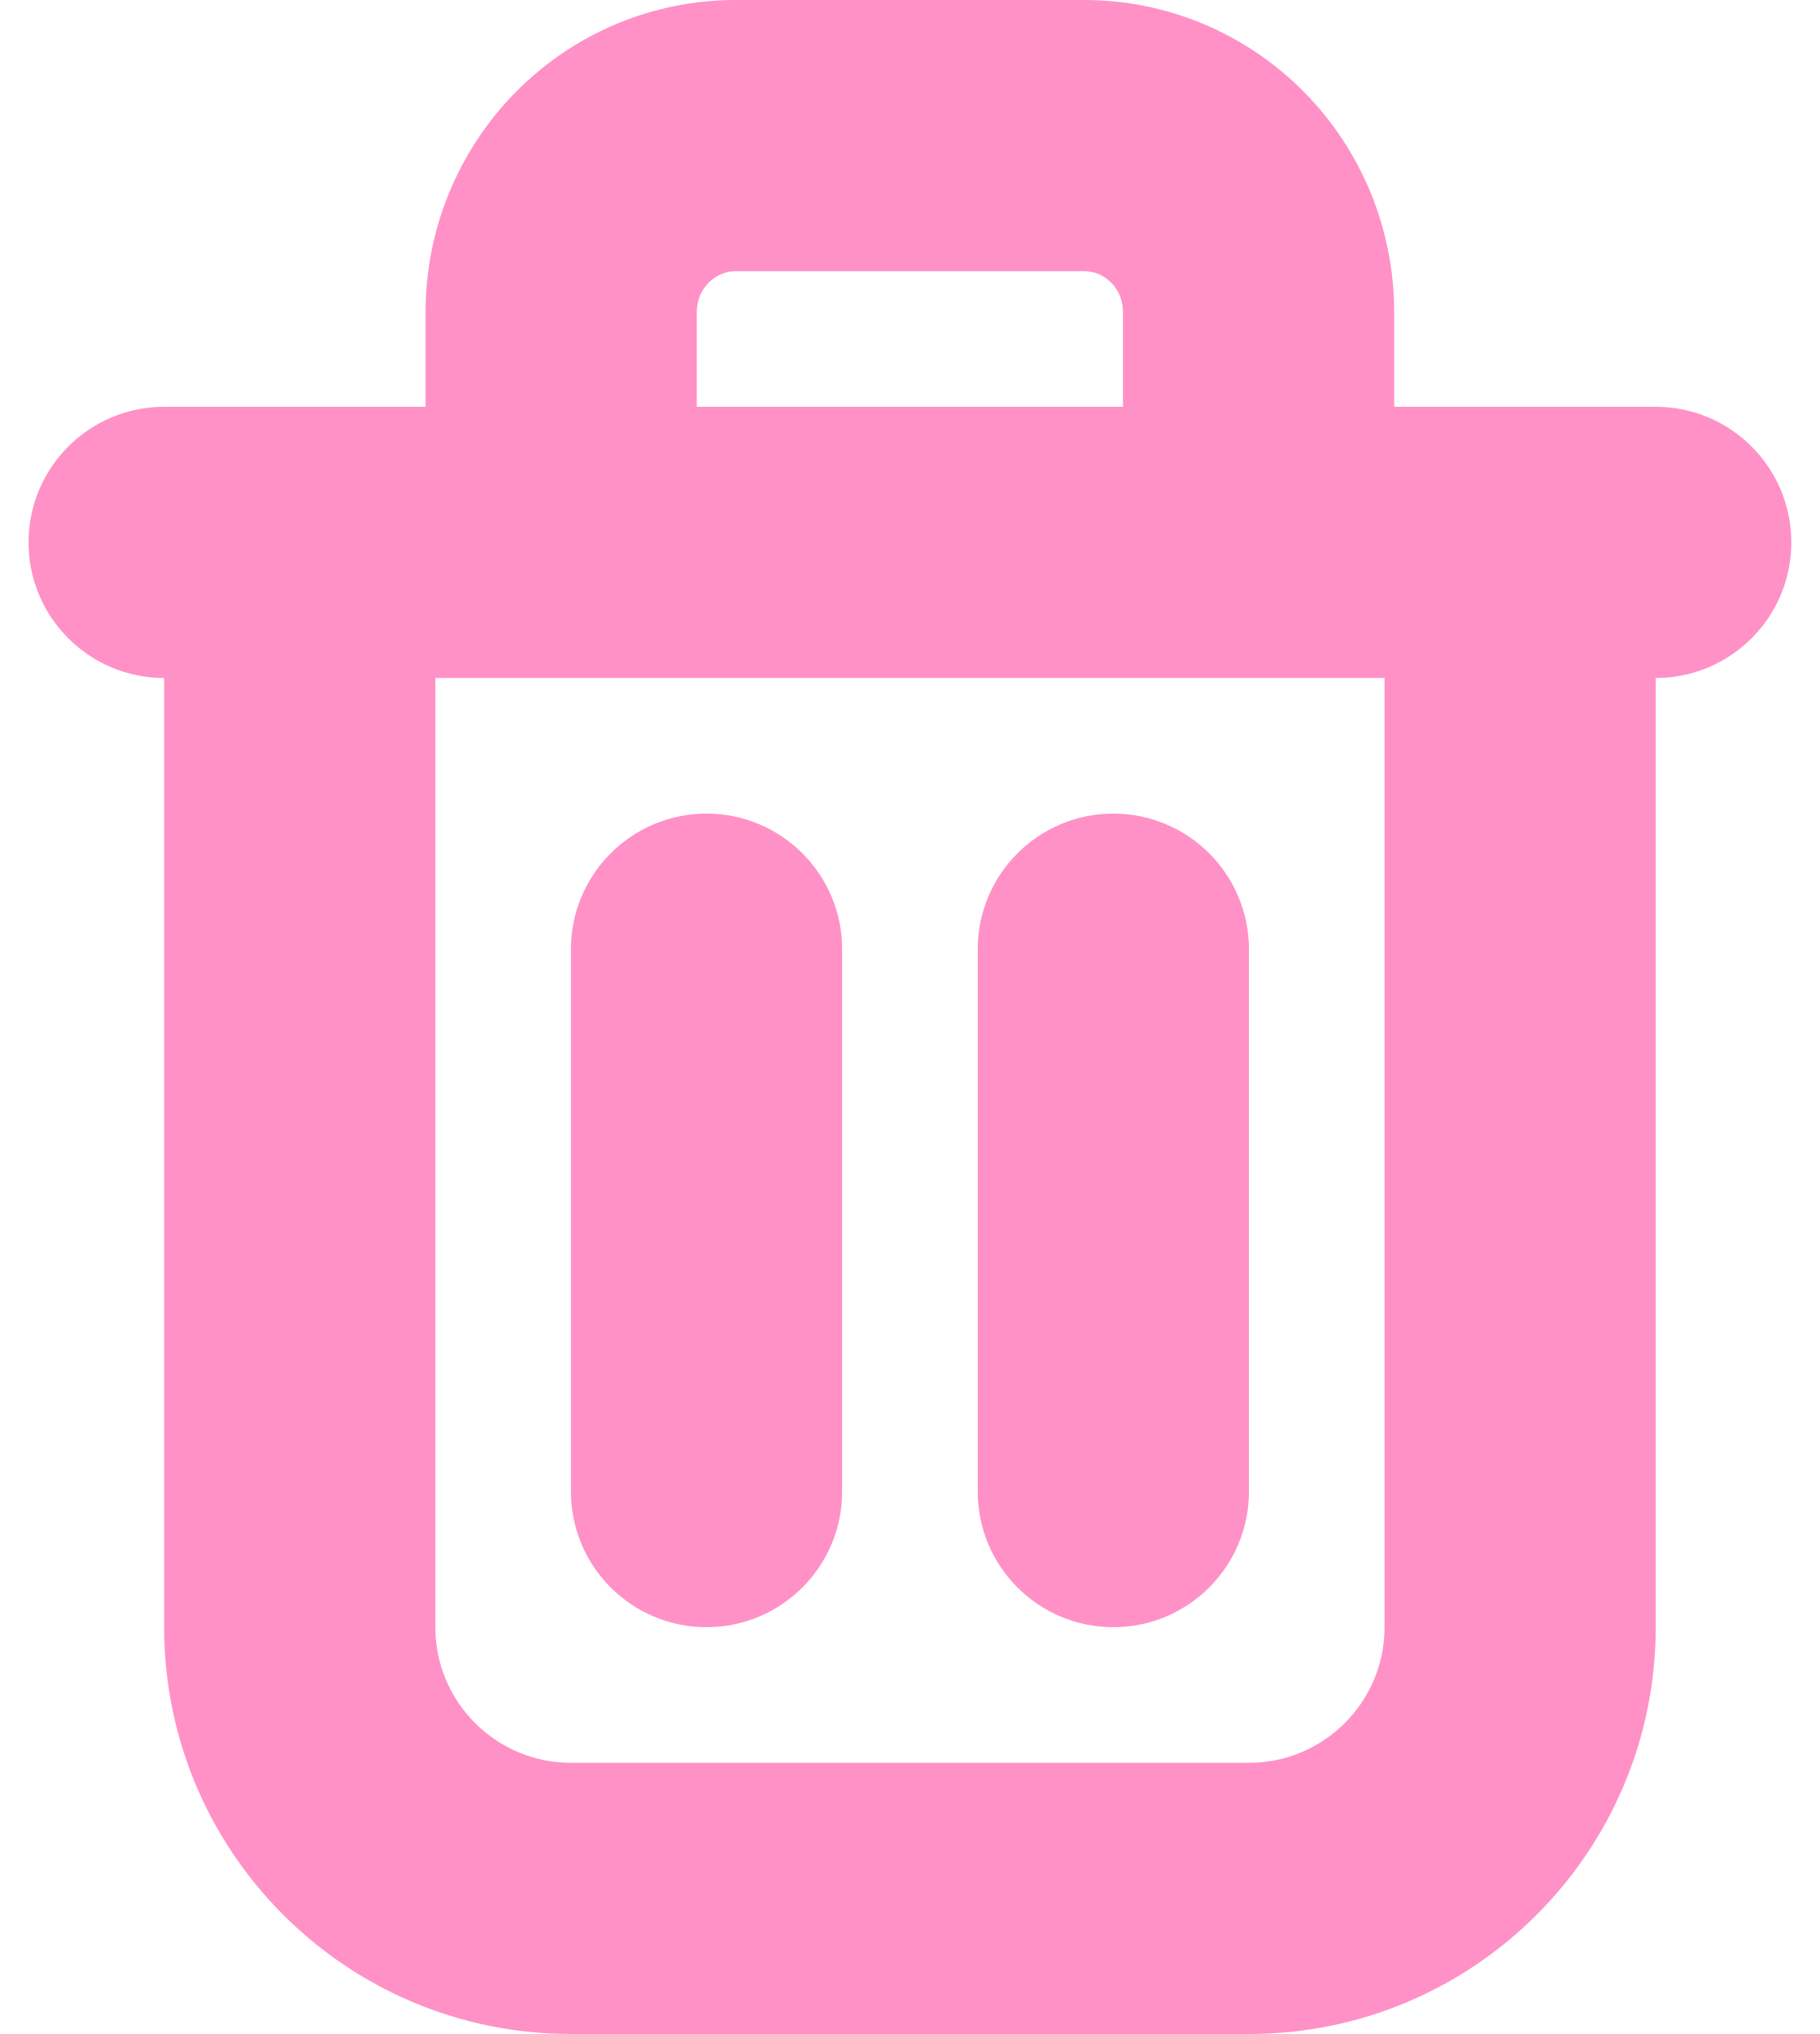
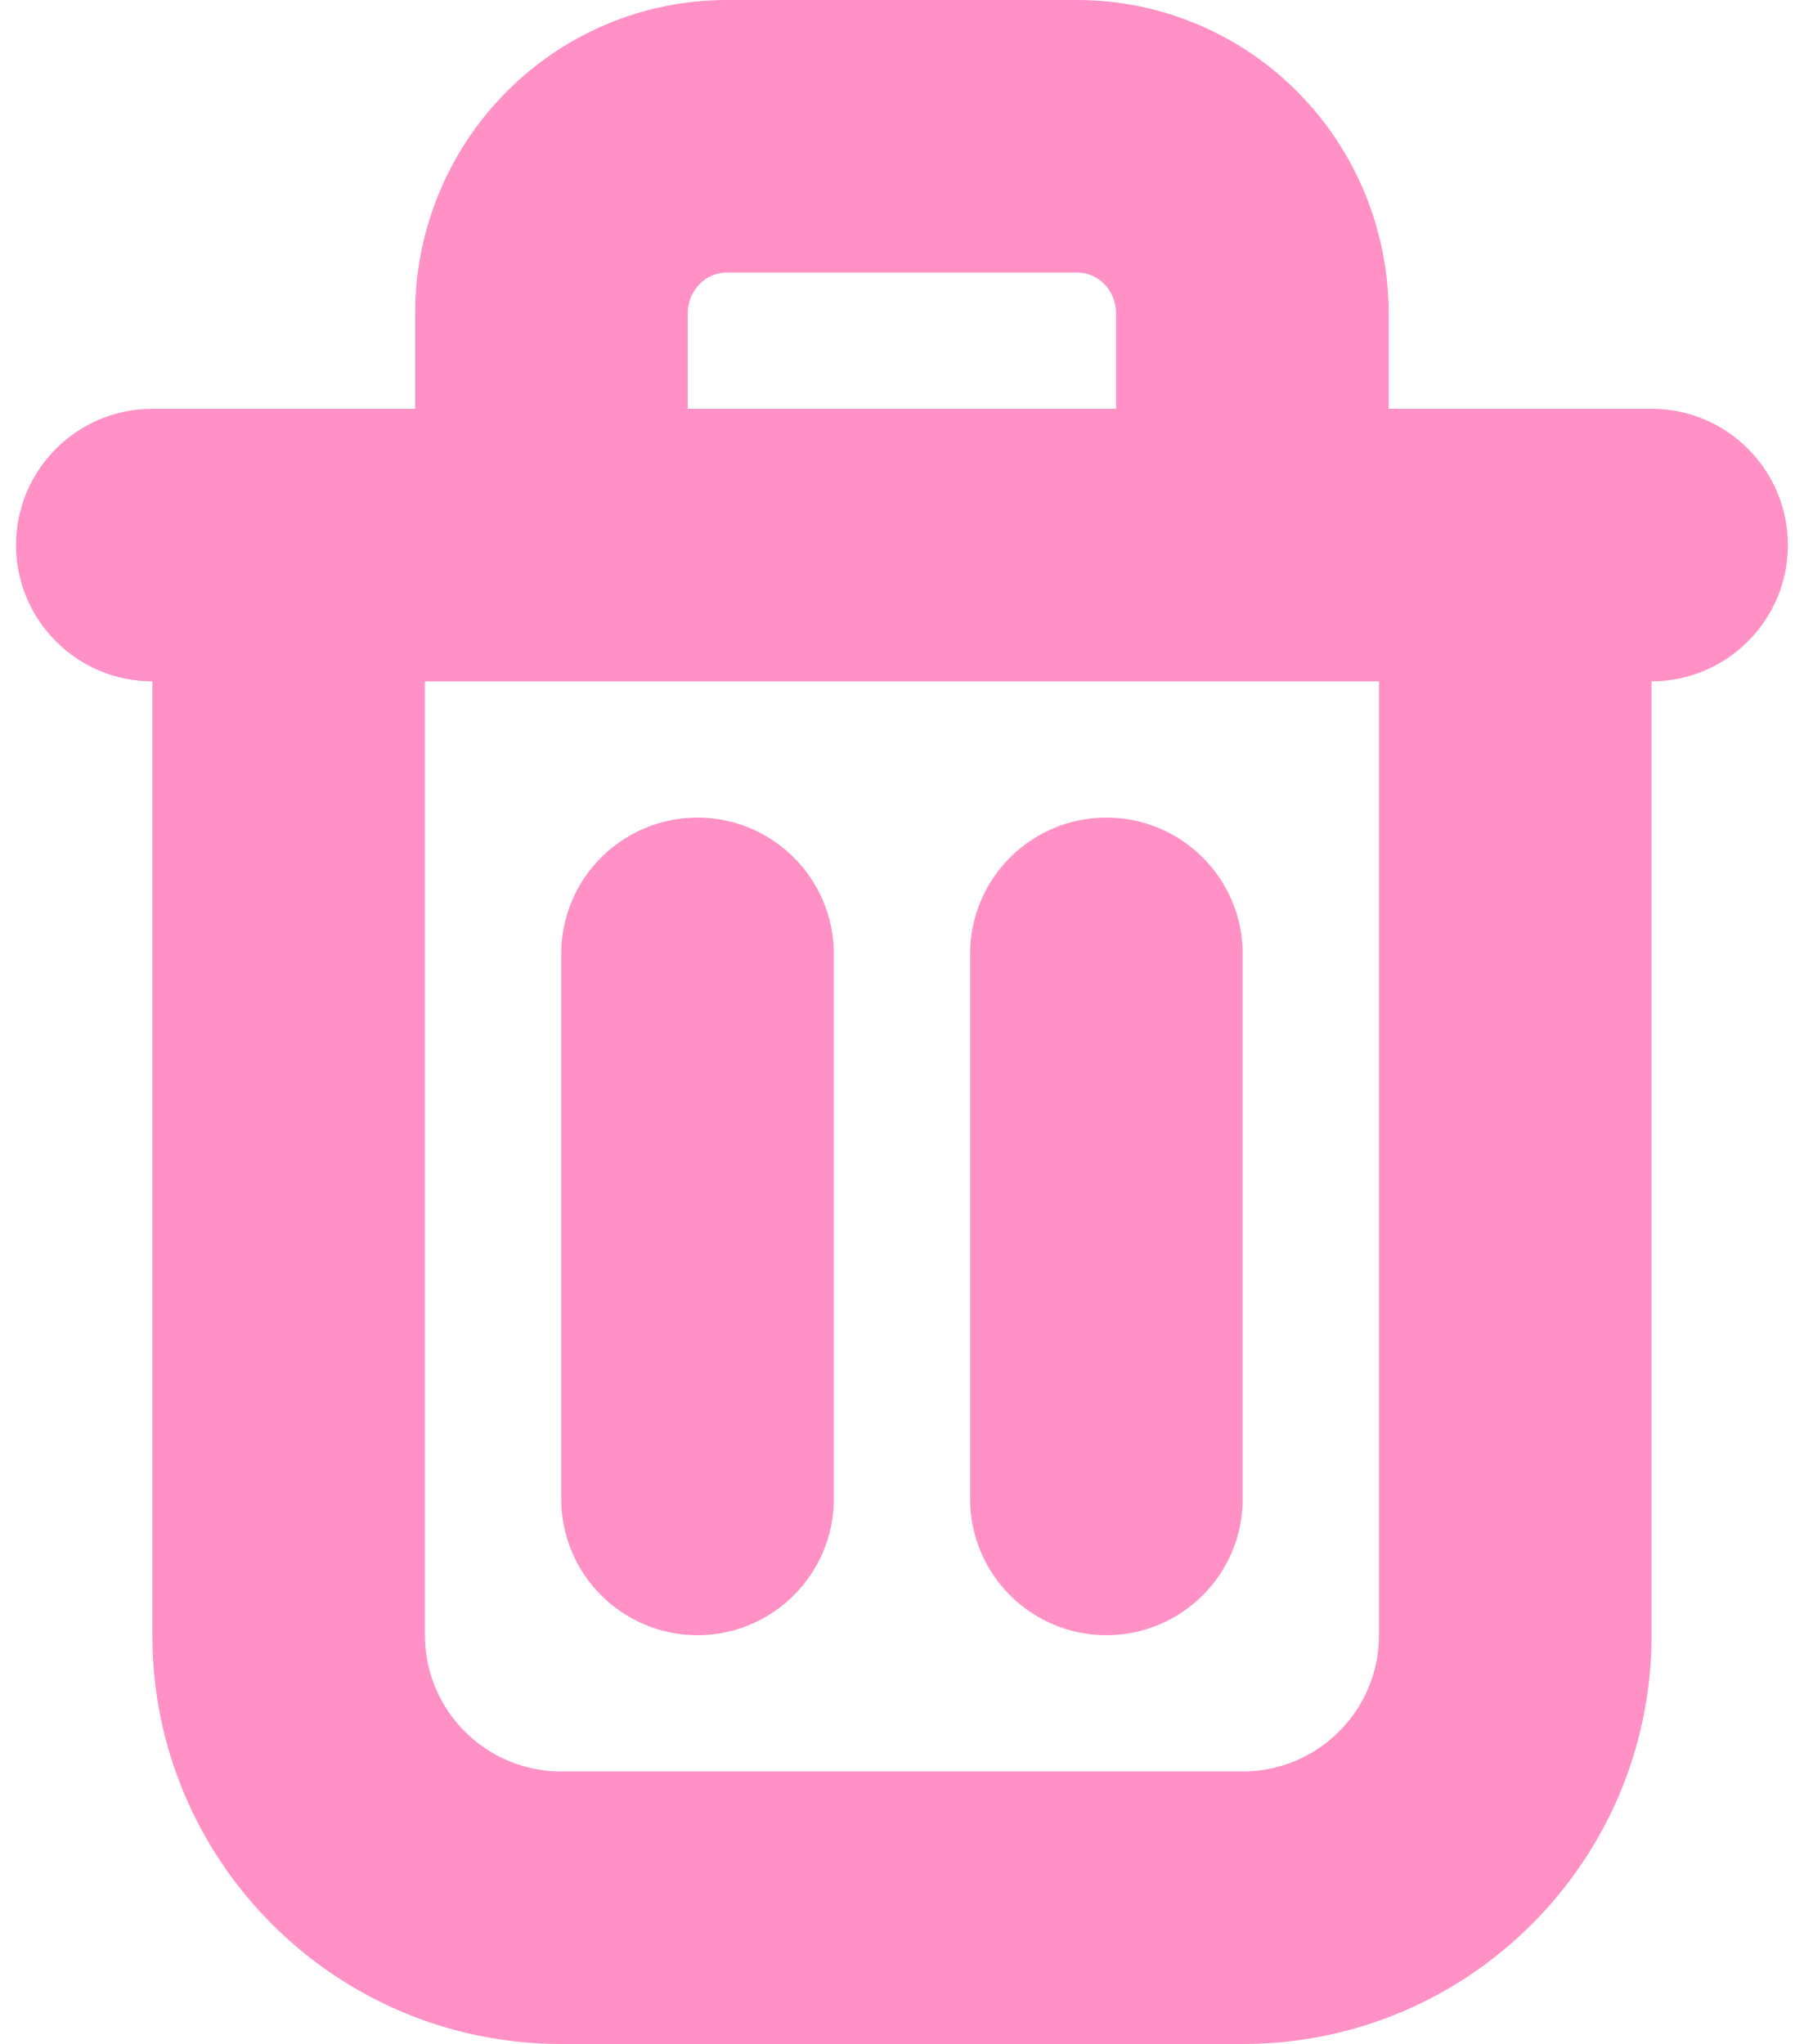
- <svg xmlns="http://www.w3.org/2000/svg" width="17" height="19" viewBox="0 0 13 15" fill="none">
+ <svg xmlns="http://www.w3.org/2000/svg" width="15" height="17" viewBox="0 0 13 15" fill="none">
  <path opacity="0.5" d="M1 3C0.448 3 0 3.448 0 4C0 4.552 0.448 5 1 5V3ZM12 5C12.552 5 13 4.552 13 4C13 3.448 12.552 3 12 3V5ZM2.928 3.6C2.928 4.152 3.376 4.6 3.928 4.6C4.481 4.6 4.928 4.152 4.928 3.6H2.928ZM5.214 1V0V1ZM7.786 1V0V1ZM8.071 3.6C8.071 4.152 8.519 4.6 9.071 4.6C9.624 4.6 10.071 4.152 10.071 3.6H8.071ZM6 7C6 6.448 5.552 6 5 6C4.448 6 4 6.448 4 7H6ZM4 11C4 11.552 4.448 12 5 12C5.552 12 6 11.552 6 11H4ZM9 7C9 6.448 8.552 6 8 6C7.448 6 7 6.448 7 7H9ZM7 11C7 11.552 7.448 12 8 12C8.552 12 9 11.552 9 11H7ZM1 5H12V3H1V5ZM4.928 3.6V2.3H2.928V3.6H4.928ZM4.928 2.3C4.928 2.217 4.961 2.139 5.016 2.084L3.594 0.678C3.167 1.11 2.928 1.694 2.928 2.3H4.928ZM5.016 2.084C5.071 2.029 5.142 2 5.214 2V0C4.604 0 4.022 0.245 3.594 0.678L5.016 2.084ZM5.214 2H7.786V0H5.214V2ZM7.786 2C7.858 2 7.929 2.029 7.984 2.084L9.406 0.678C8.978 0.245 8.395 0 7.786 0V2ZM7.984 2.084C8.039 2.139 8.071 2.217 8.071 2.3H10.071C10.071 1.694 9.833 1.11 9.406 0.678L7.984 2.084ZM8.071 2.3V3.6H10.071V2.3H8.071ZM4 7V11H6V7H4ZM7 7V11H9V7H7ZM10 4V12H12V4H10ZM9 13H4V15H9V13ZM3 12V4H1V12H3ZM4 13C3.448 13 3 12.552 3 12H1C1 13.657 2.343 15 4 15V13ZM10 12C10 12.552 9.552 13 9 13V15C10.657 15 12 13.657 12 12H10Z" fill="#FF238D" />
</svg>
